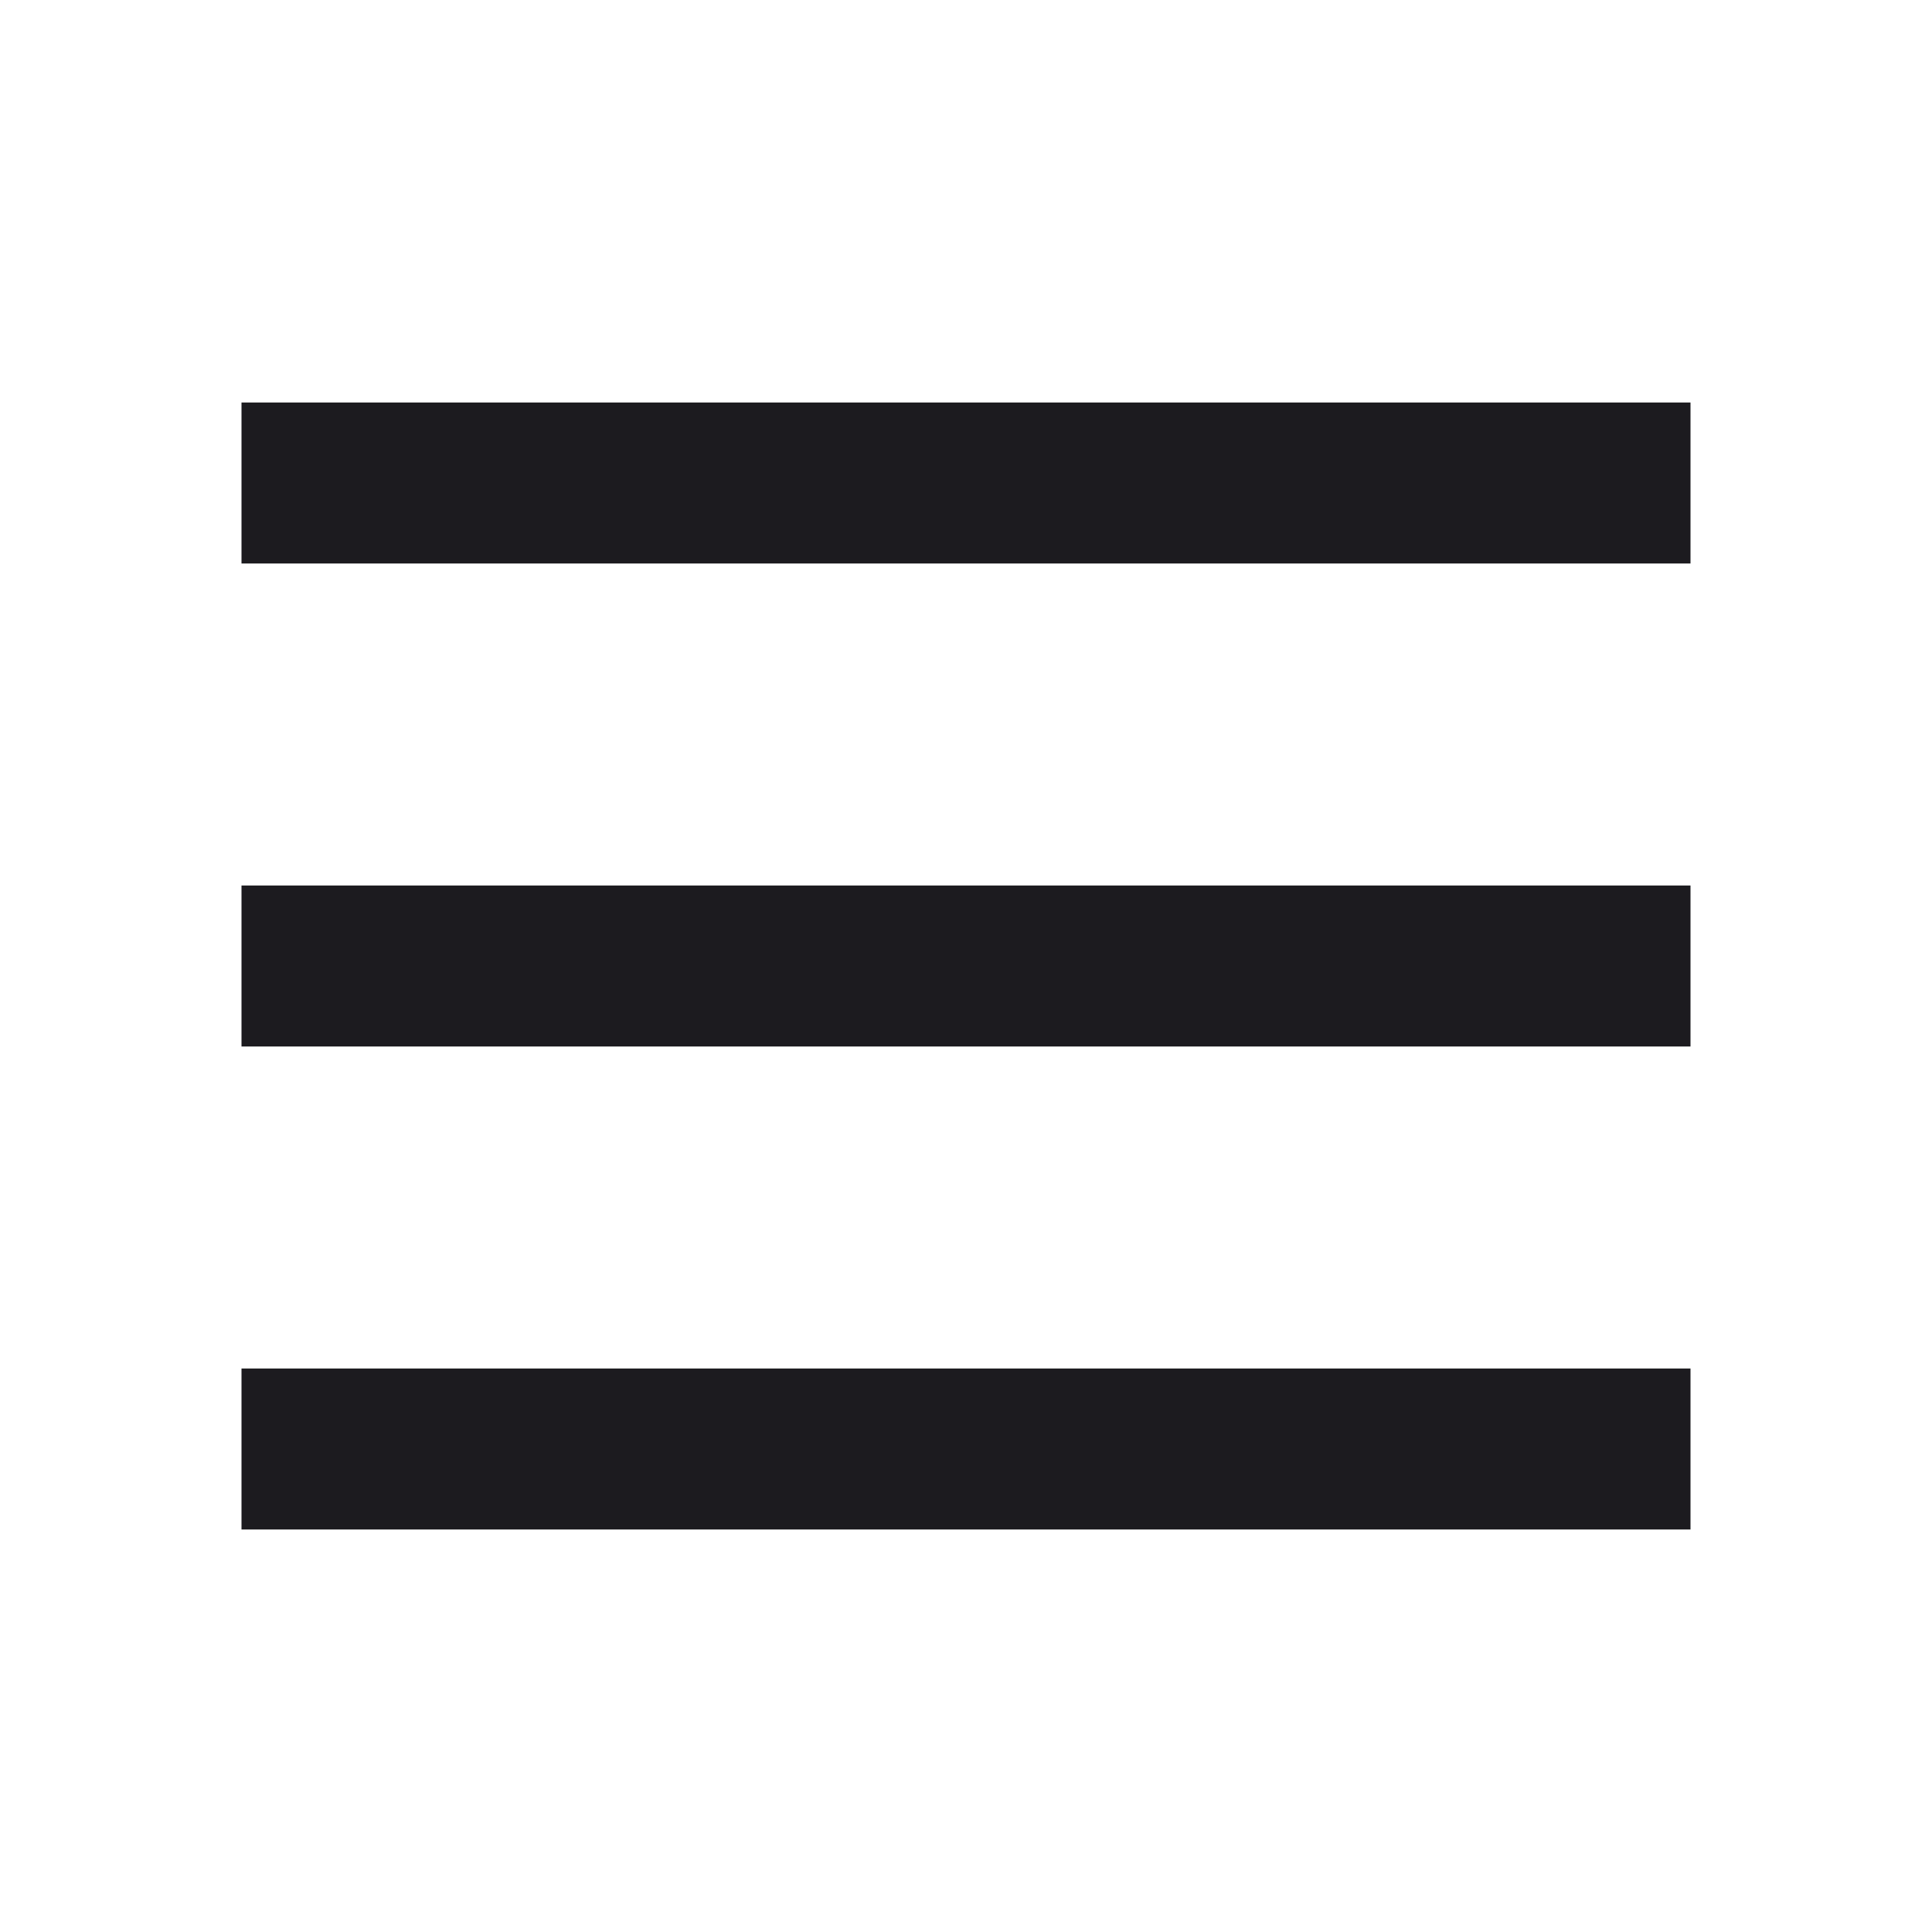
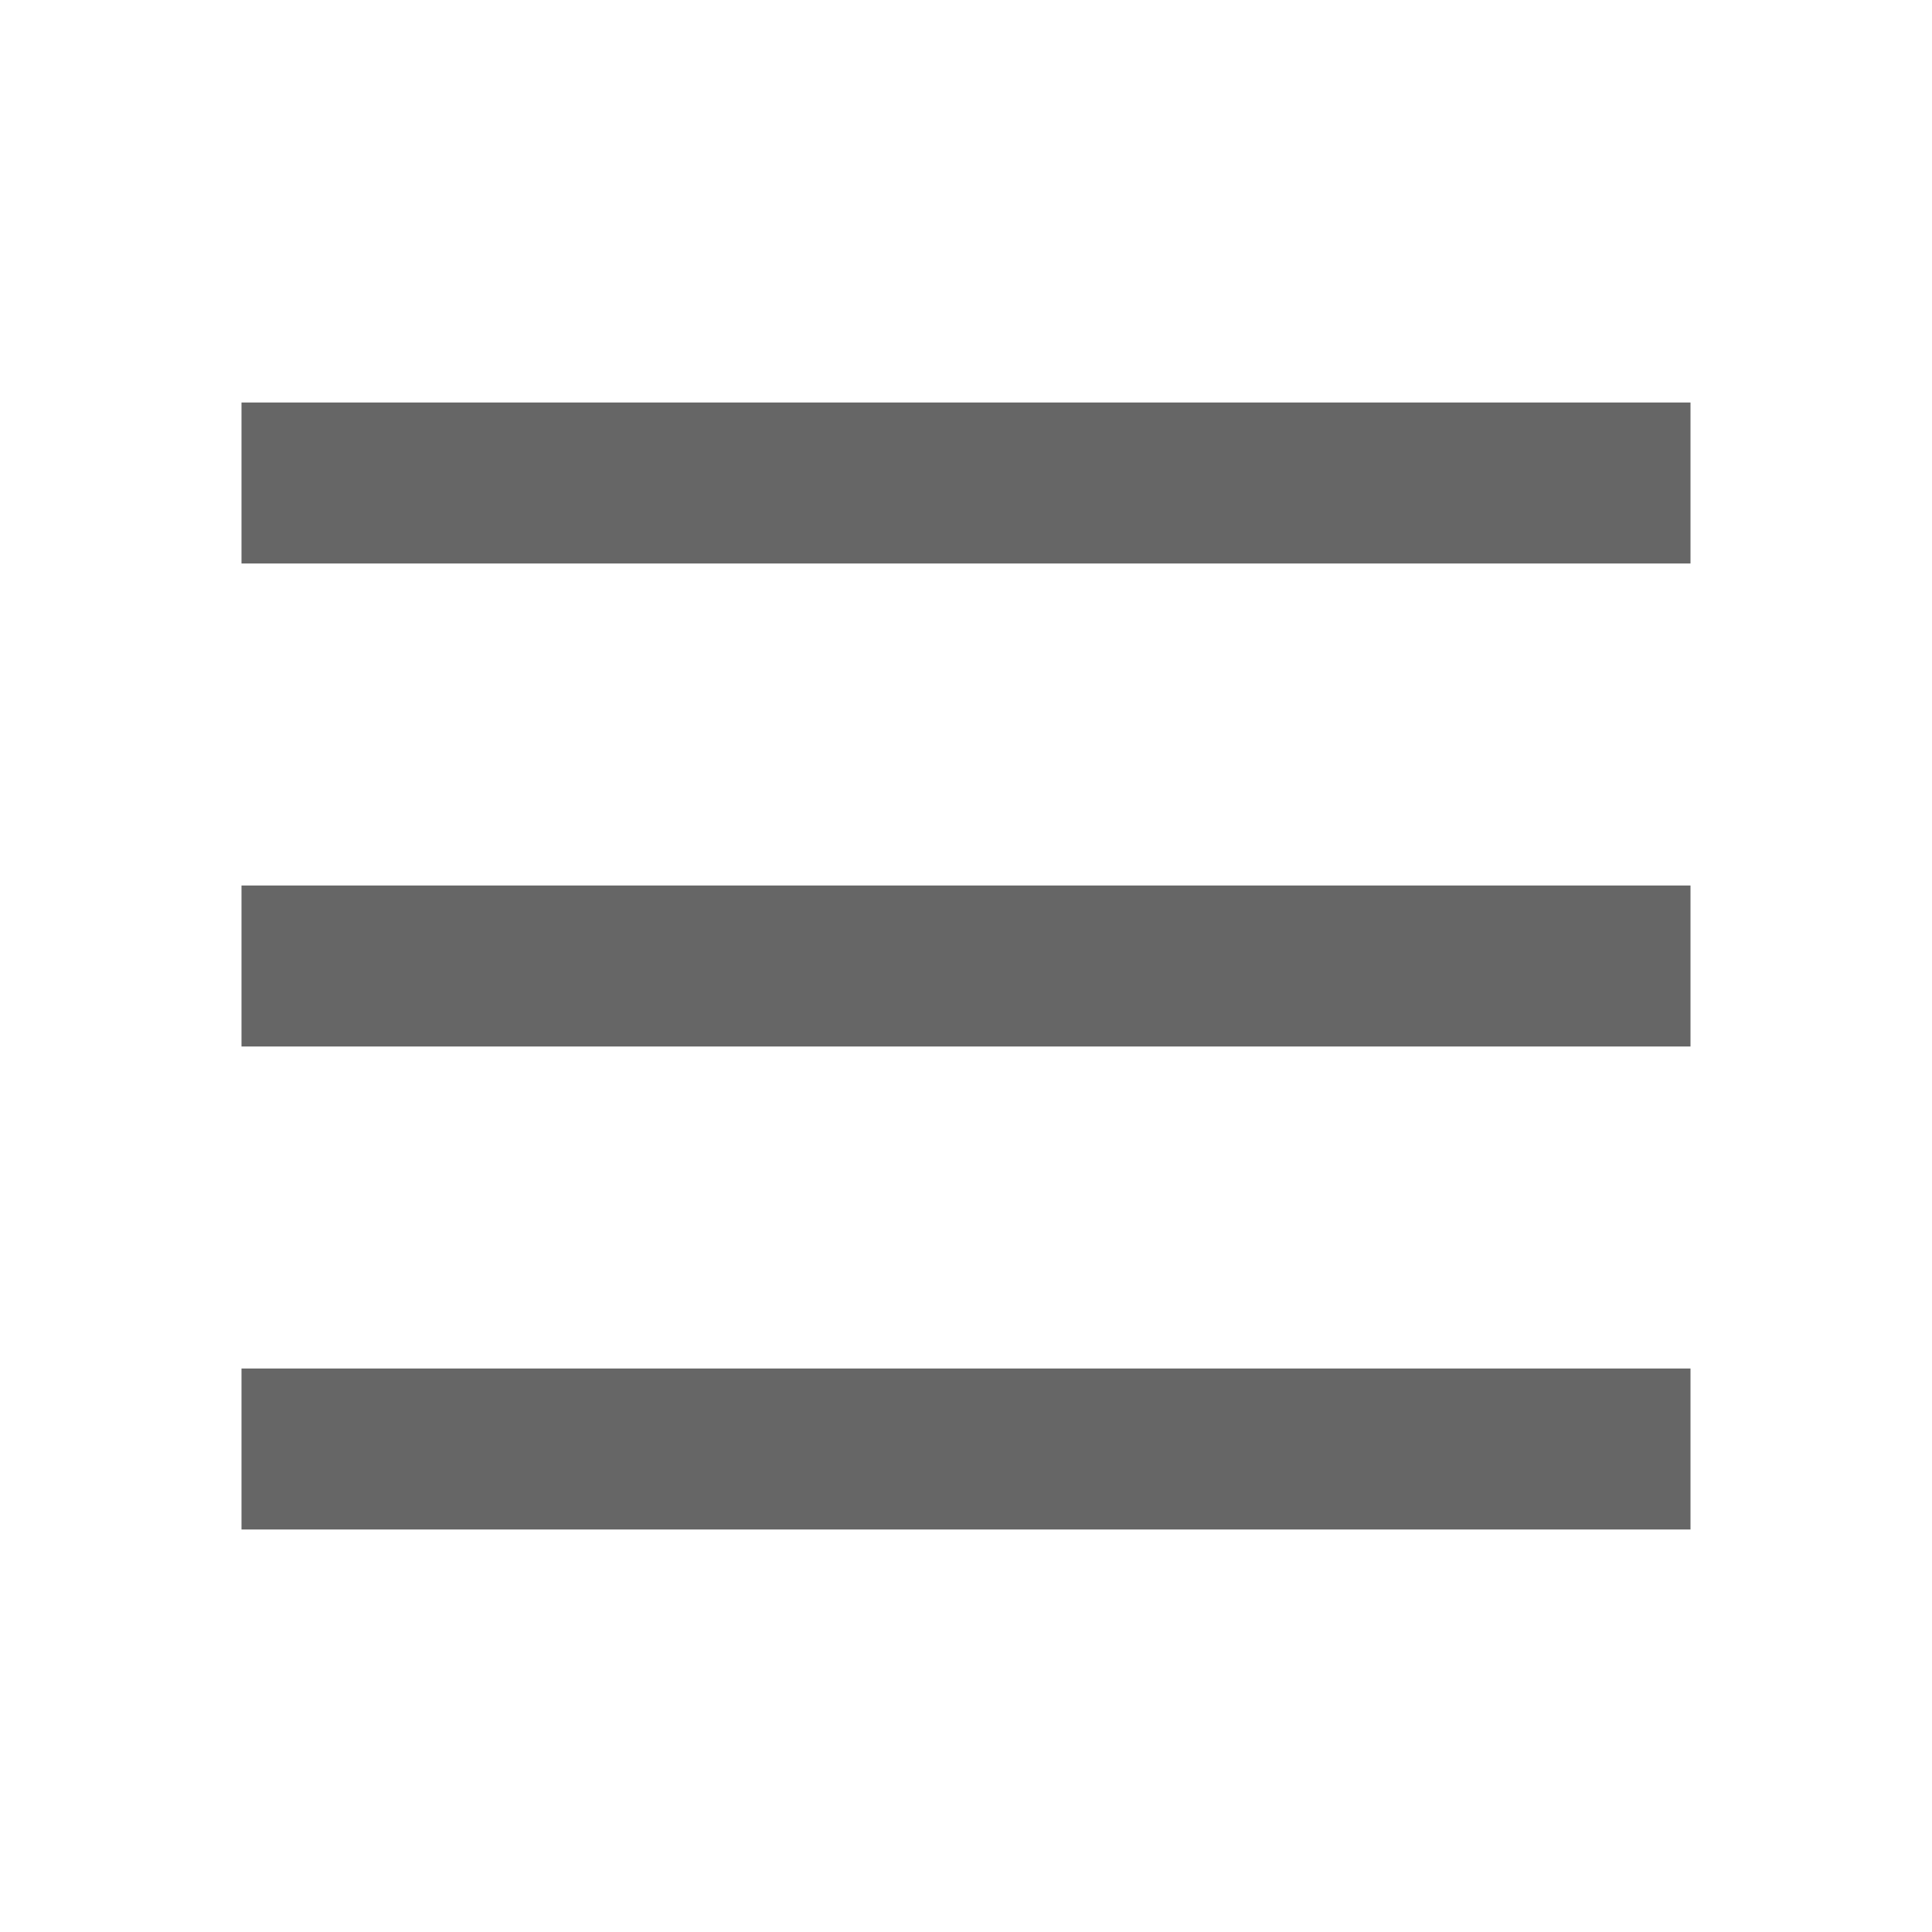
<svg xmlns="http://www.w3.org/2000/svg" width="24" height="24" viewBox="0 0 24 24" fill="none">
-   <mask id="mask0_1_96" style="mask-type:alpha" maskUnits="userSpaceOnUse" x="0" y="0" width="24" height="24">
+   <mask id="mask0_2_133" style="mask-type:alpha" maskUnits="userSpaceOnUse" x="0" y="0" width="24" height="24">
    <rect width="24" height="24" fill="#D9D9D9" />
  </mask>
-   <g mask="url(#mask0_1_96)">
-     <path d="M3 7V5H21V7H3ZM3 19V17H21V19H3ZM3 13V11H21V13H3Z" fill="#1C1B1F" />
+   <g mask="url(#mask0_2_133)">
+     <path d="M3 7V5H21V7H3ZM3 19V17H21V19H3ZM3 13V11H21V13H3Z" fill="#666666" />
  </g>
</svg>
